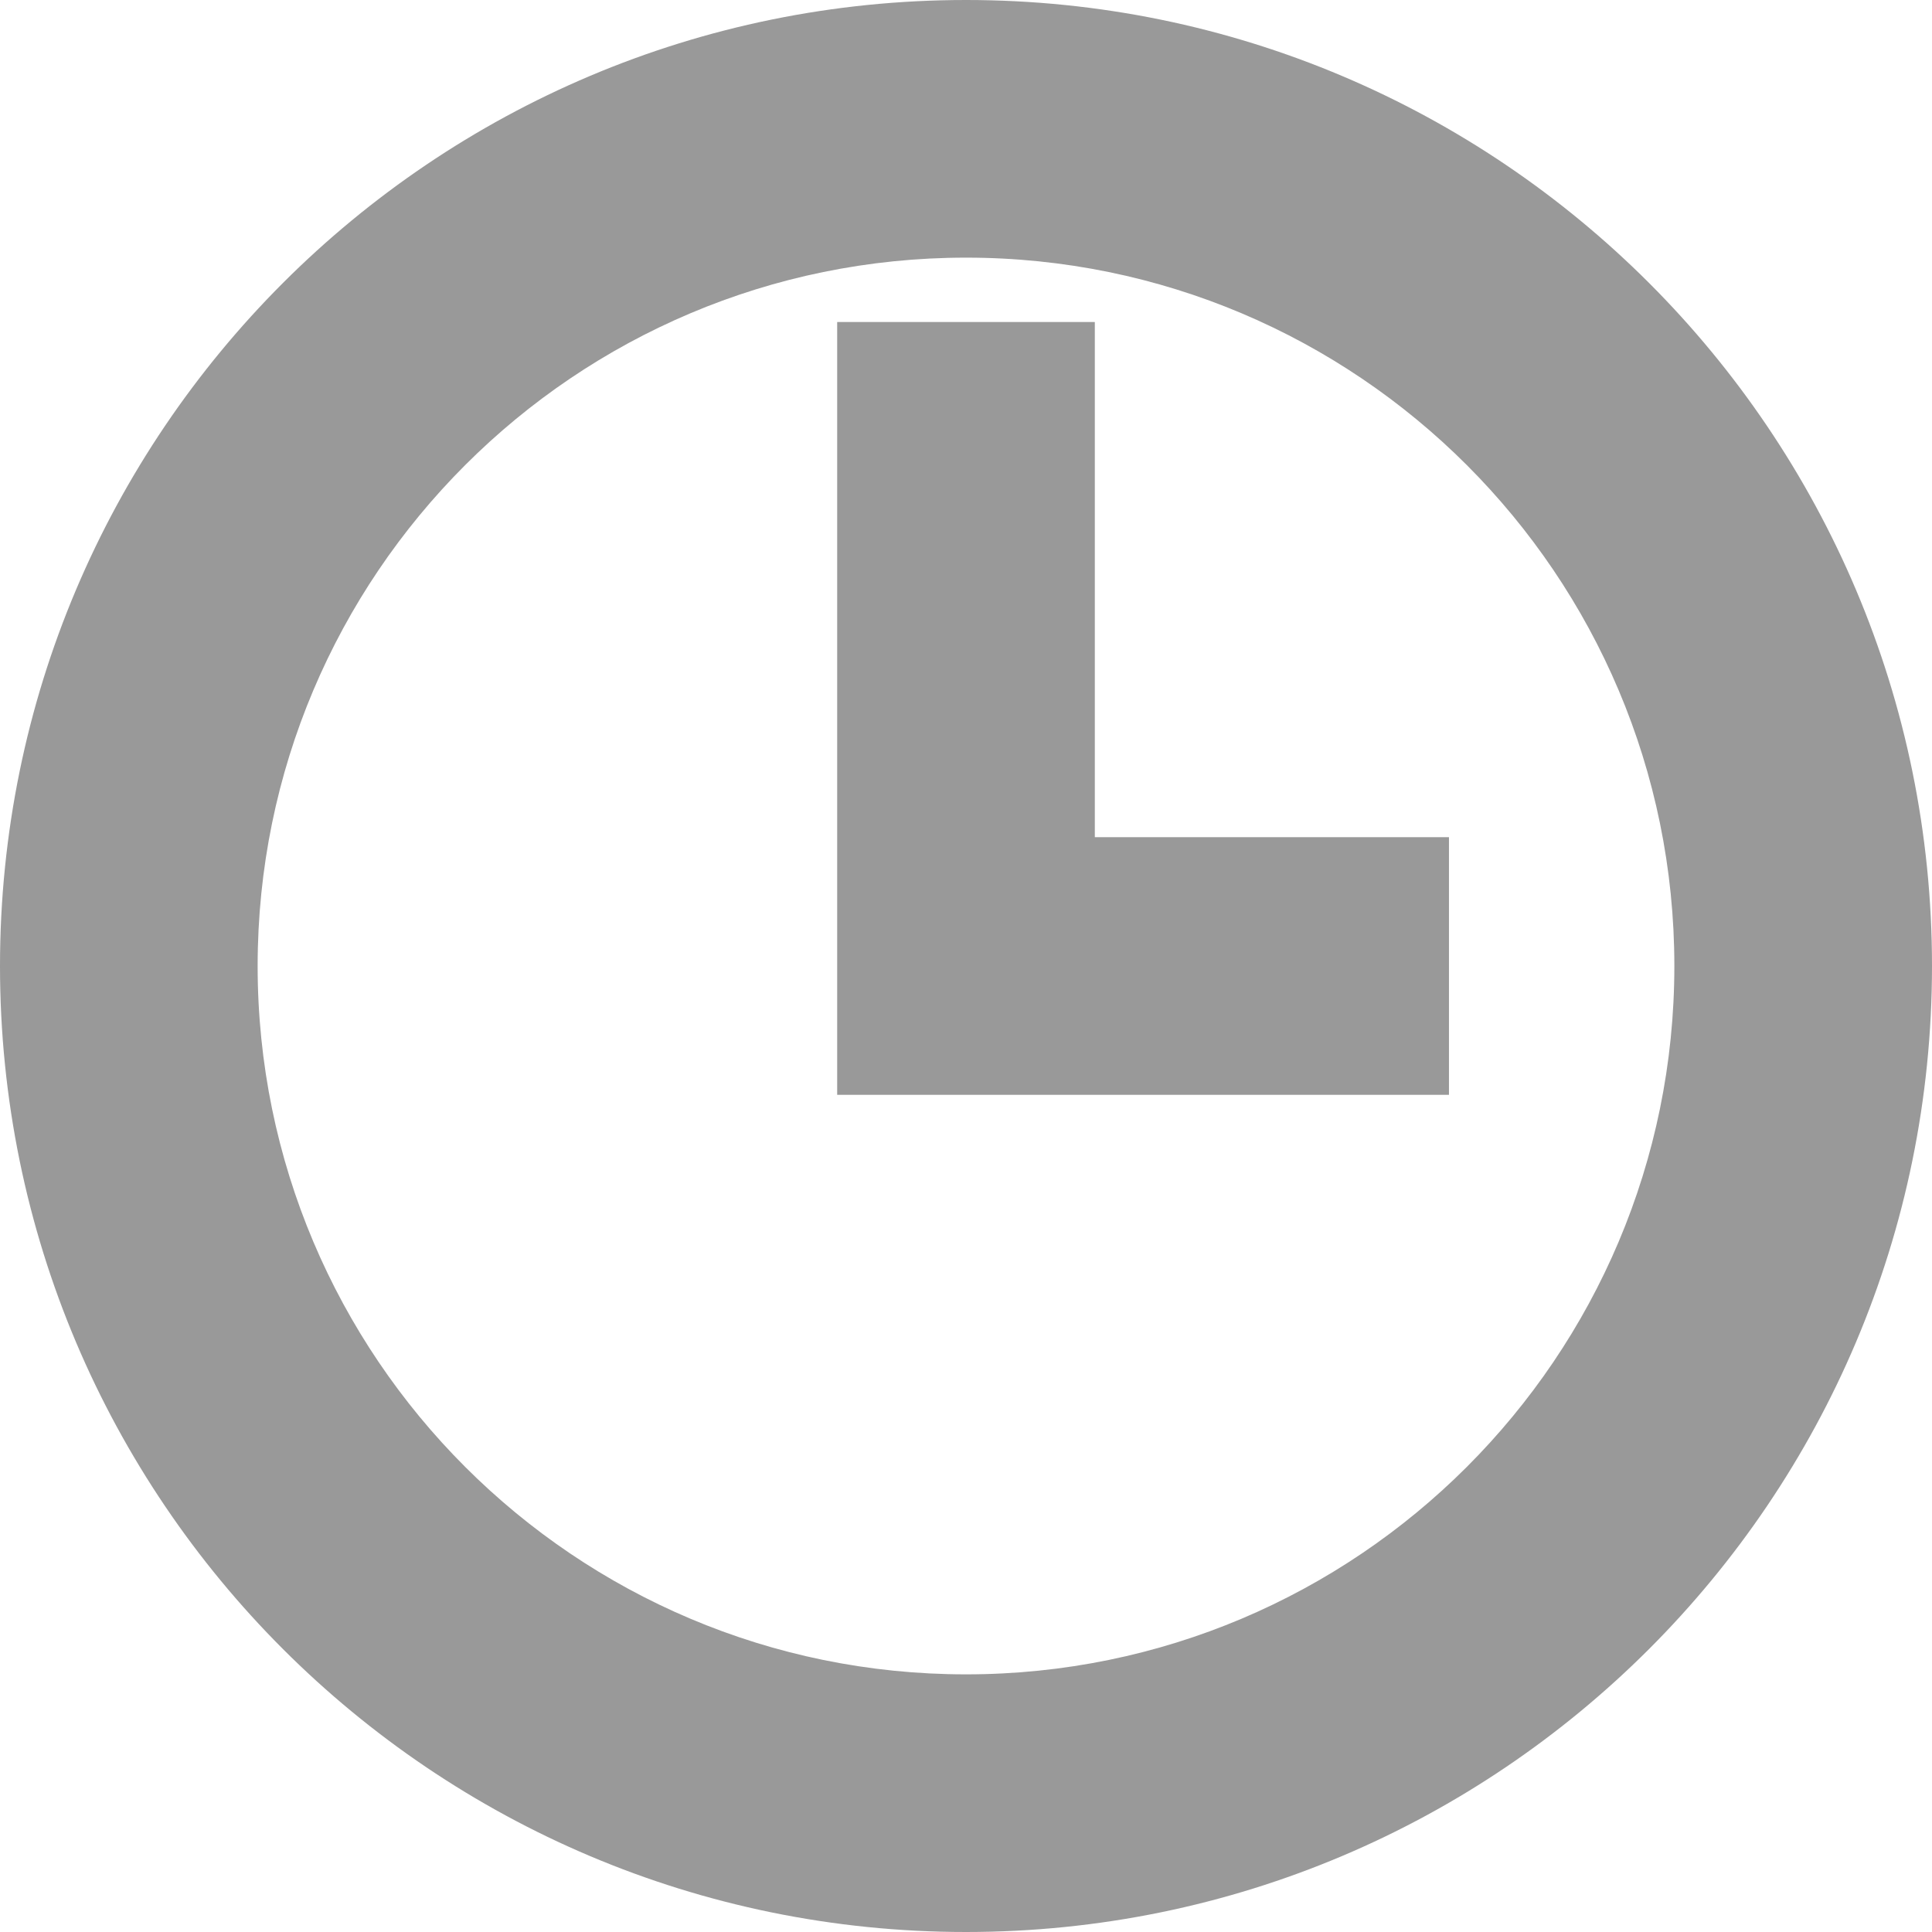
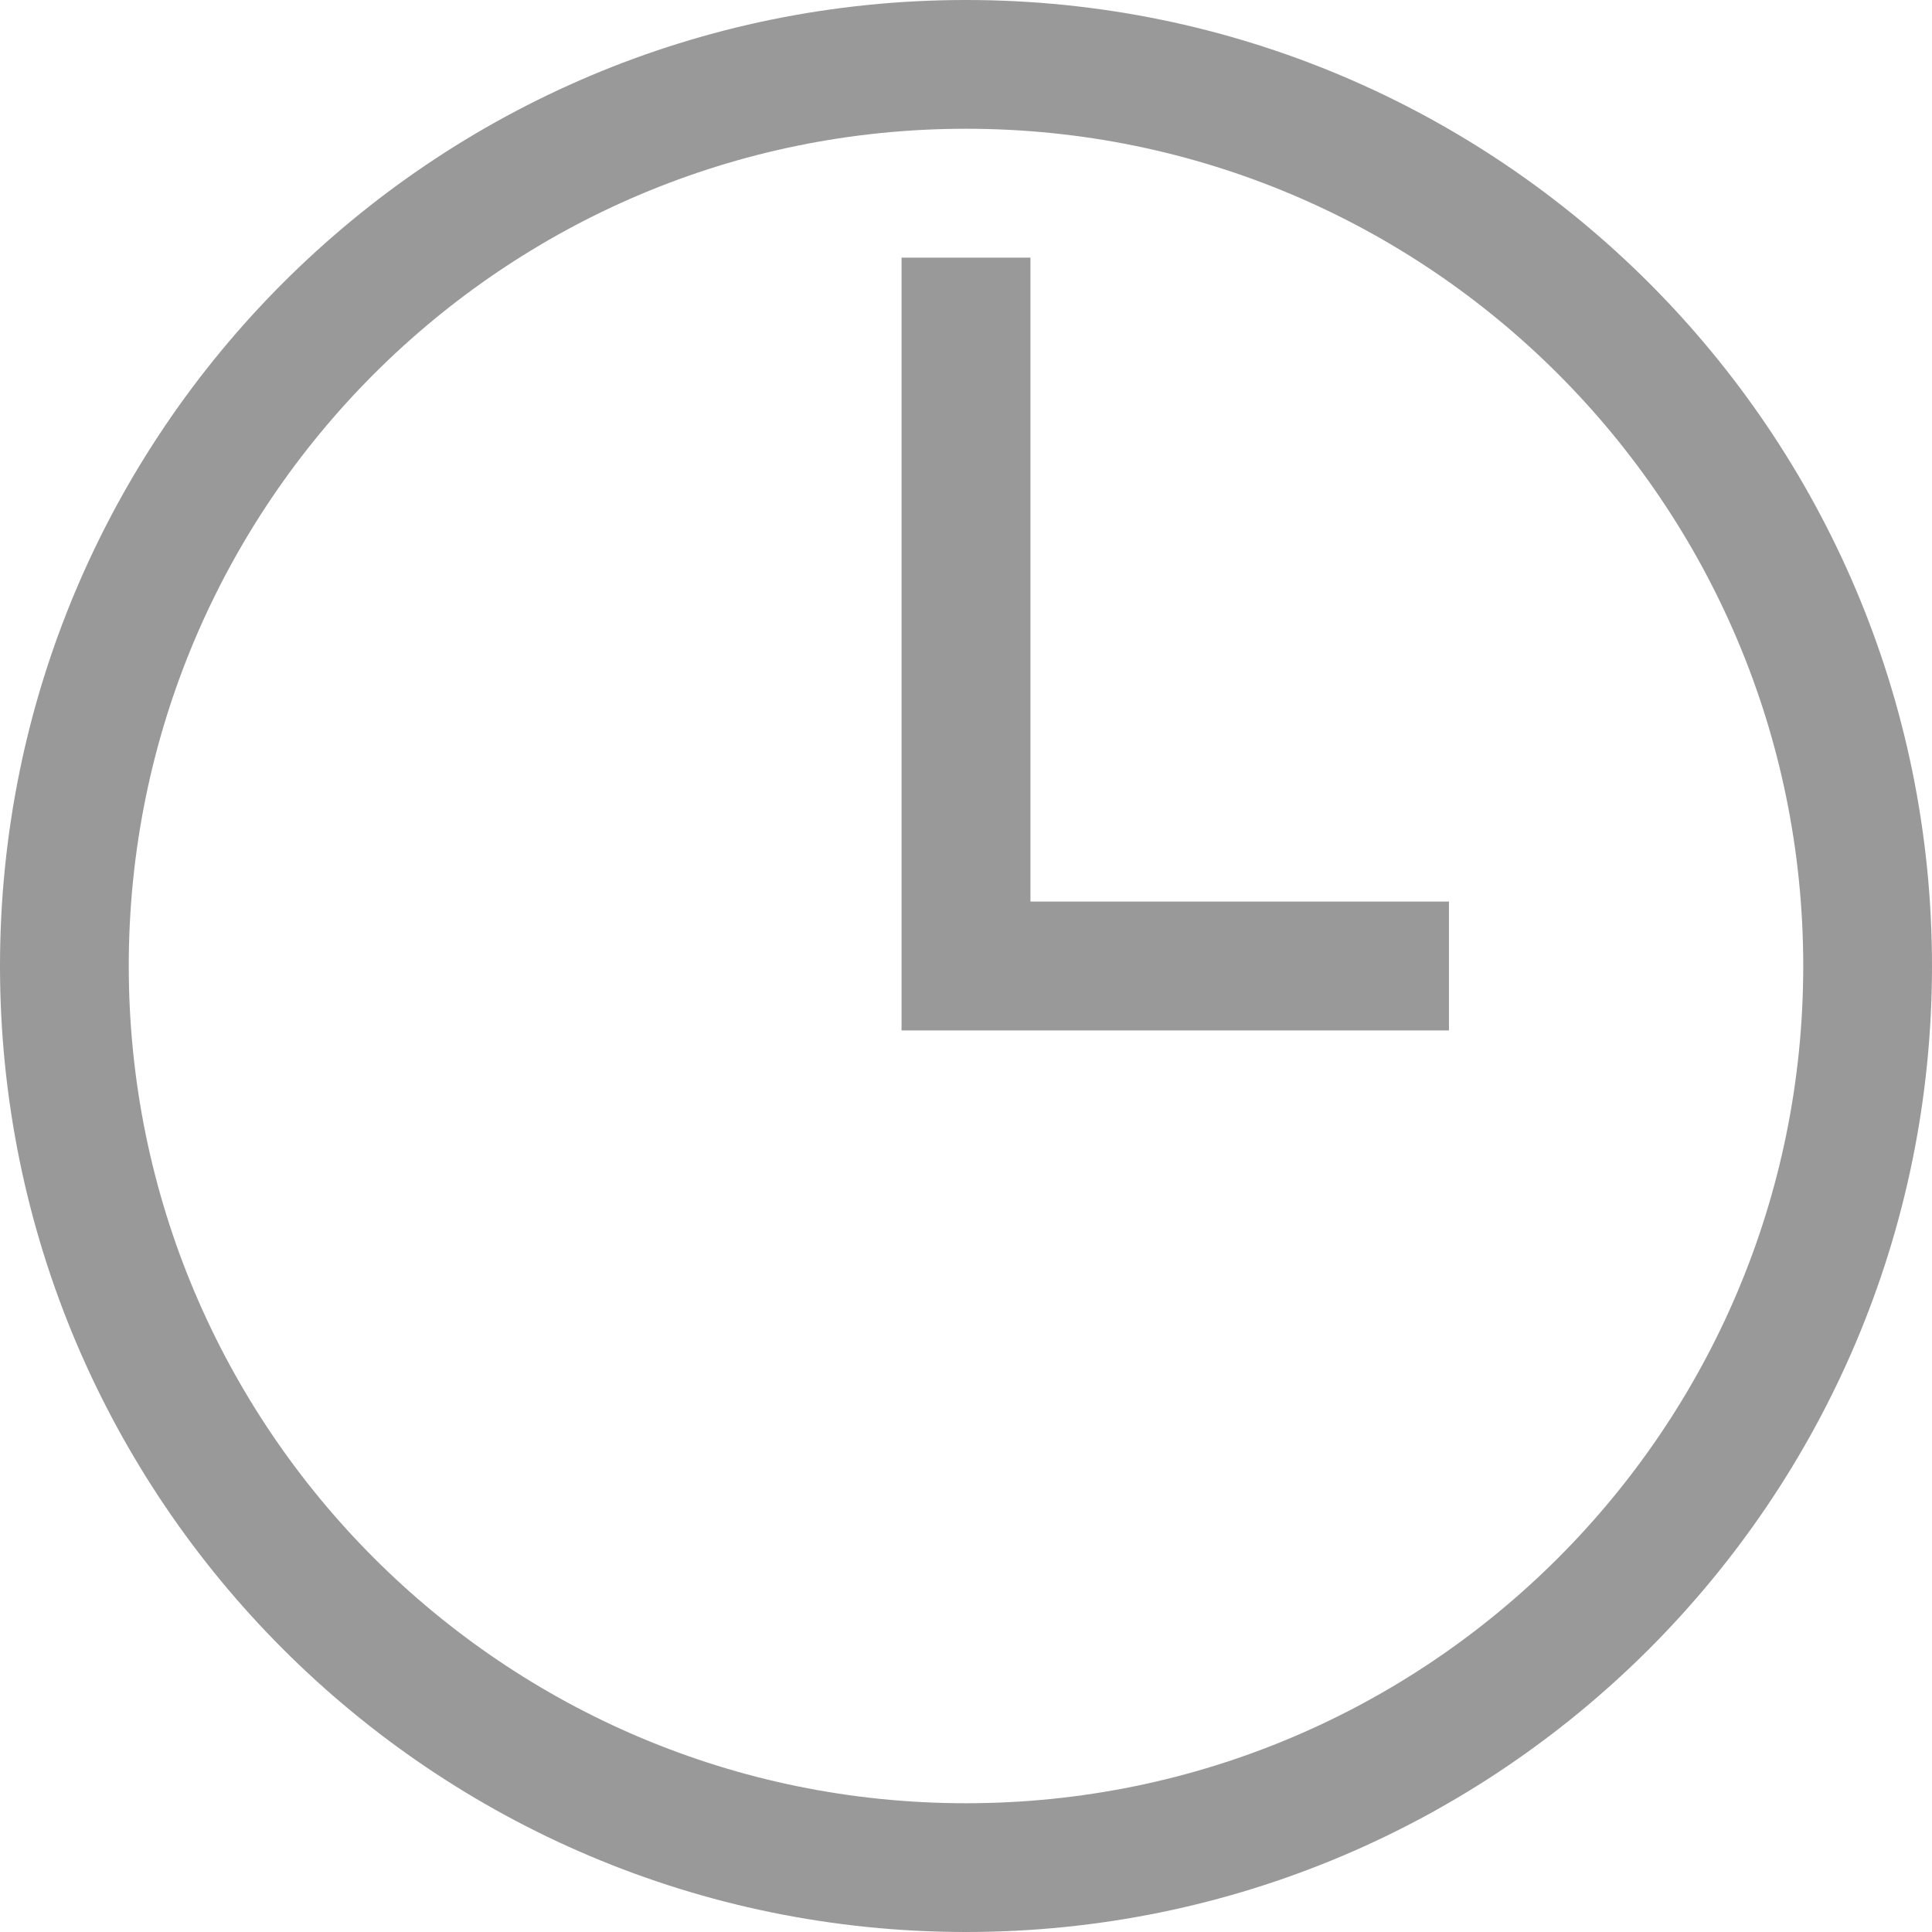
<svg xmlns="http://www.w3.org/2000/svg" width="60" height="60" viewBox="0 0 15.875 15.875" version="1.1" id="svg5">
  <defs id="defs2" />
  <g id="layer1">
-     <path id="path1" style="fill:#999999;fill-opacity:1;stroke-width:1.058;stroke-linecap:round;stroke-linejoin:round" d="M 7.938 0 A 7.938 7.938 0 0 0 0 7.938 A 7.938 7.938 0 0 0 7.938 15.875 A 7.938 7.938 0 0 0 15.875 7.938 A 7.938 7.938 0 0 0 7.938 0 z M 7.938 2.117 A 5.821 5.821 0 0 1 13.758 7.938 A 5.821 5.821 0 0 1 7.938 13.758 A 5.821 5.821 0 0 1 2.117 7.938 A 5.821 5.821 0 0 1 7.938 2.117 z " />
-     <path style="fill:#999999;fill-opacity:1;stroke-width:1.058;stroke-linecap:round;stroke-linejoin:round" d="m 6.879,2.646 v 6.35 H 11.906 V 6.879 H 8.996 V 2.646 Z" id="path2" />
+     <path id="path1" style="fill:#999999;fill-opacity:1;stroke-width:1.058;stroke-linecap:round;stroke-linejoin:round" d="M 7.938 0 A 7.938 7.938 0 0 0 0 7.938 A 7.938 7.938 0 0 0 7.938 15.875 A 7.938 7.938 0 0 0 15.875 7.938 A 7.938 7.938 0 0 0 7.938 0 z M 7.938 1.058 A 6.879 6.879 0 0 1 14.817 7.938 A 6.879 6.879 0 0 1 7.938 14.817 A 6.879 6.879 0 0 1 1.058 7.938 A 6.879 6.879 0 0 1 7.938 1.058 z " />
+     <path style="fill:#999999;fill-opacity:1;stroke-width:1.058;stroke-linecap:round;stroke-linejoin:round" d="m 7.408,2.117 v 6.35 H 11.906 V 7.408 H 8.467 V 2.117 Z" id="path2" />
  </g>
</svg>
